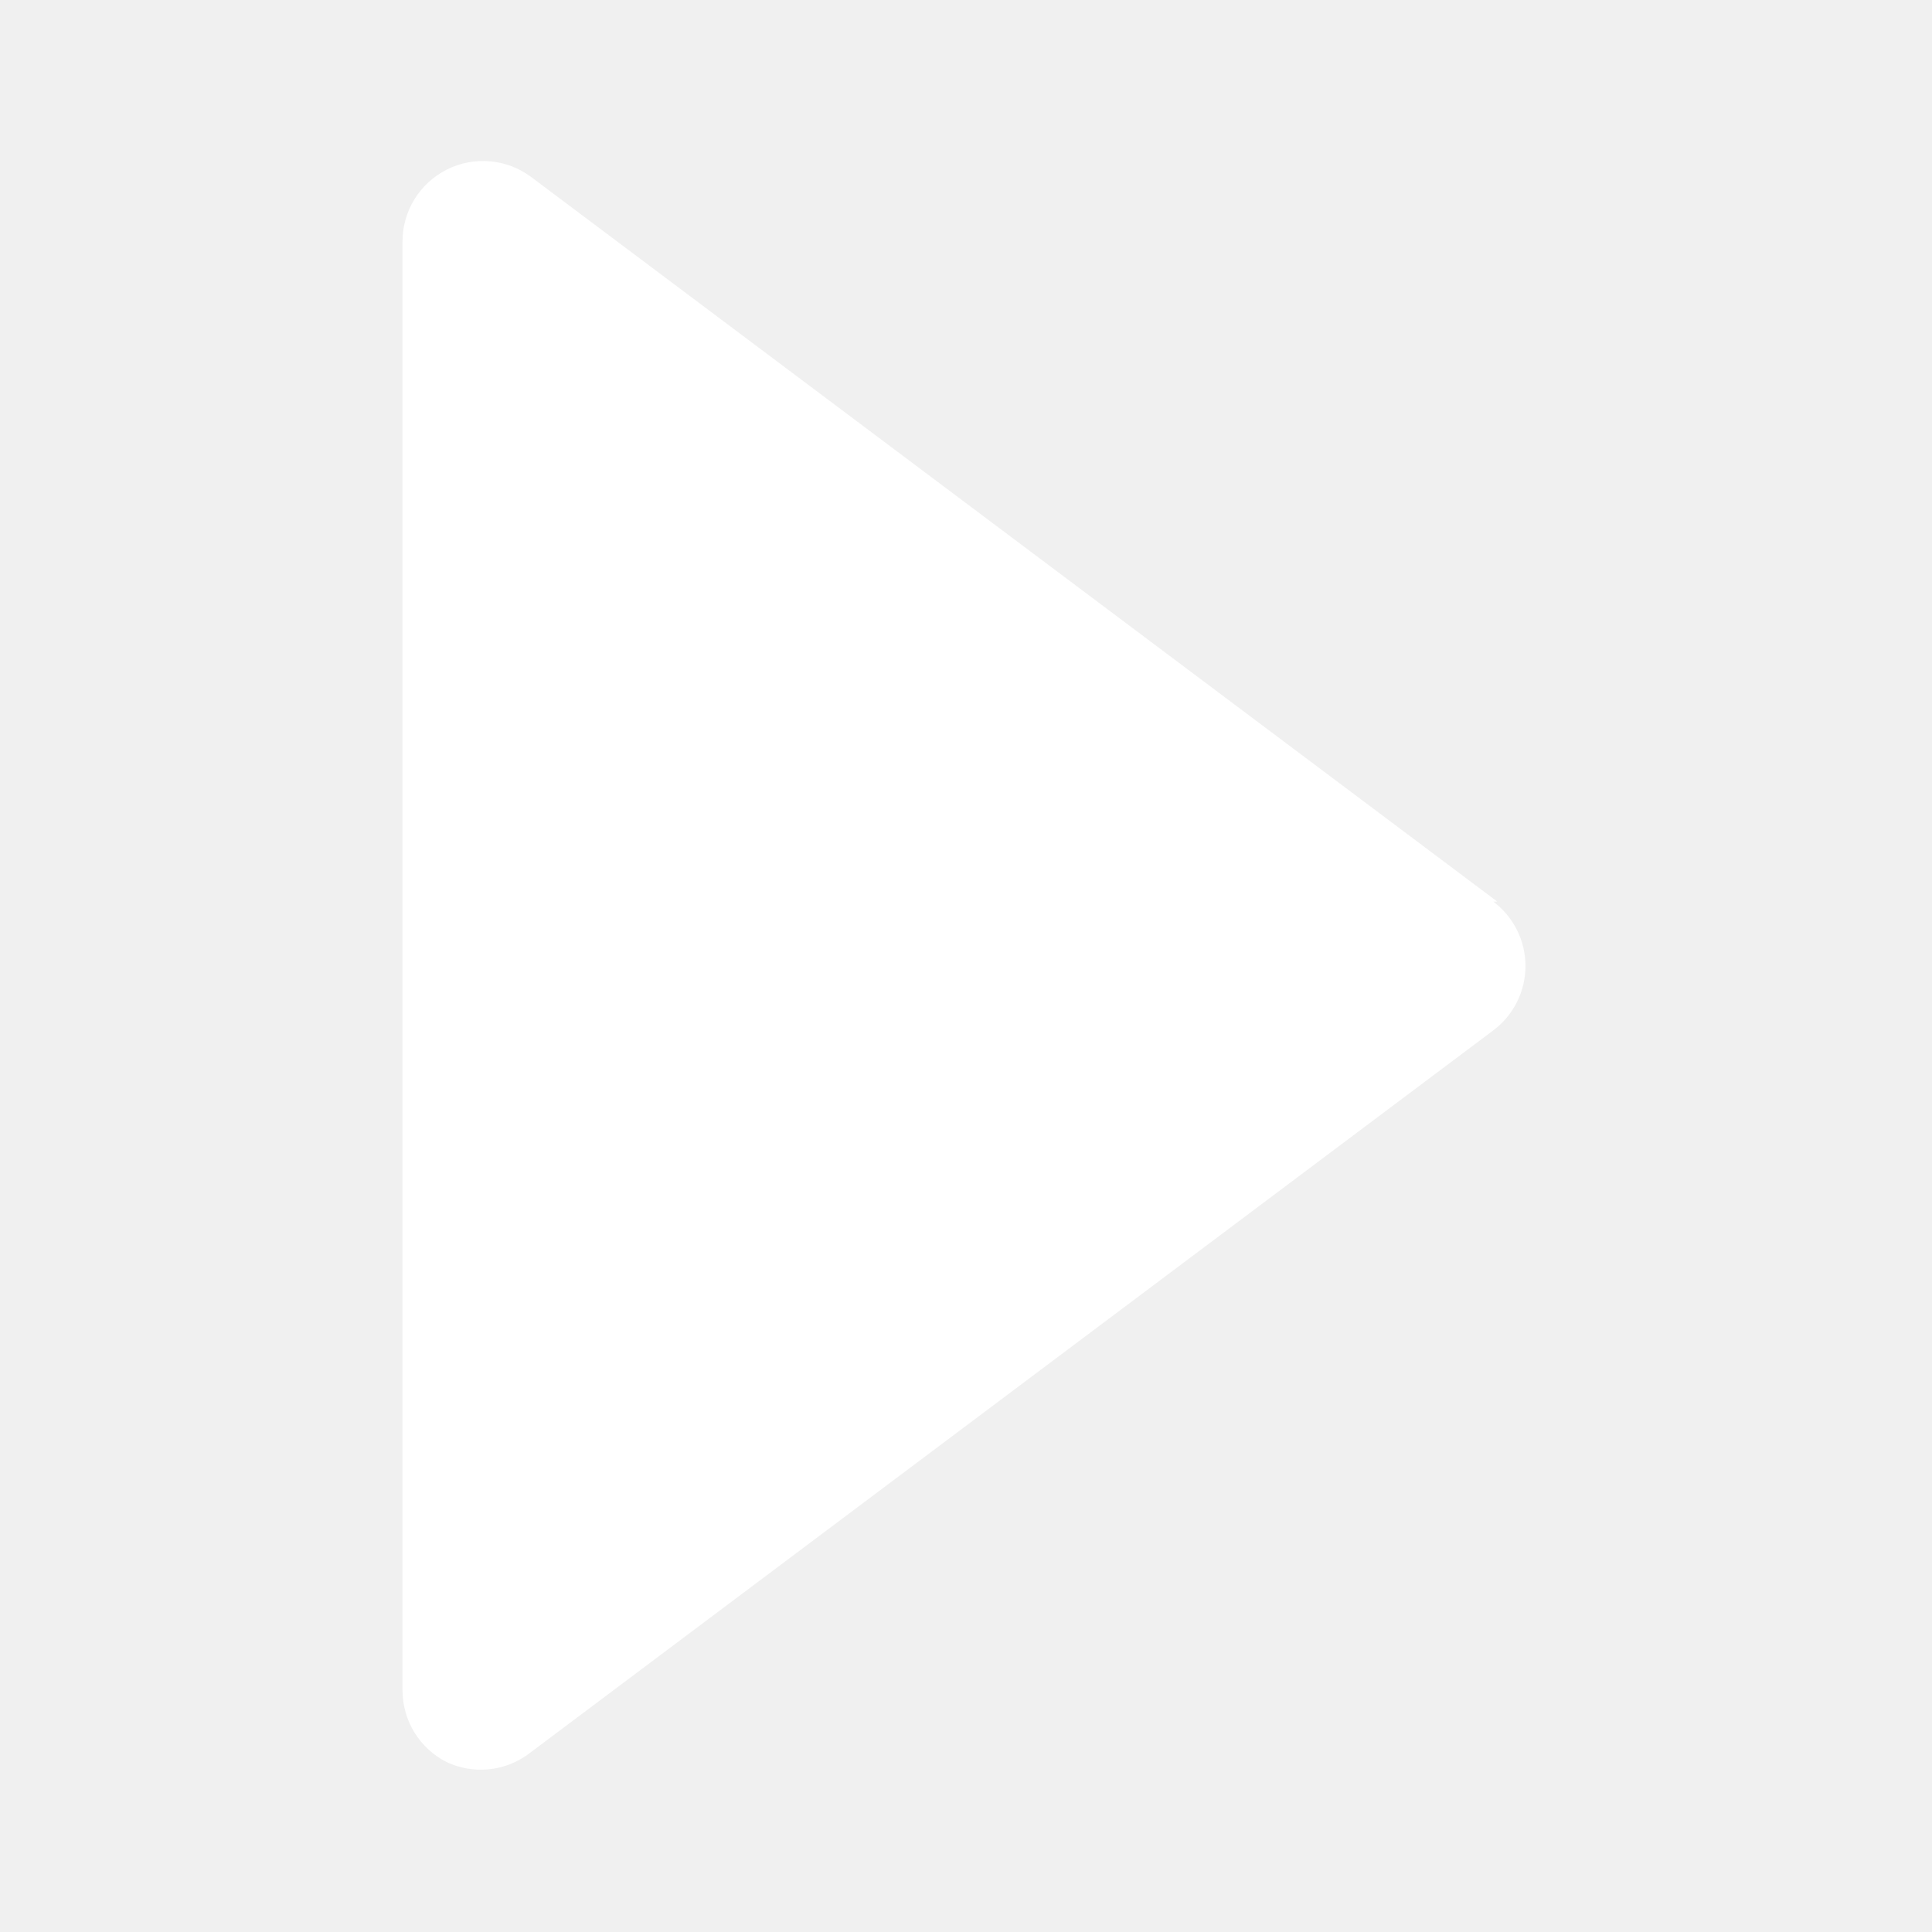
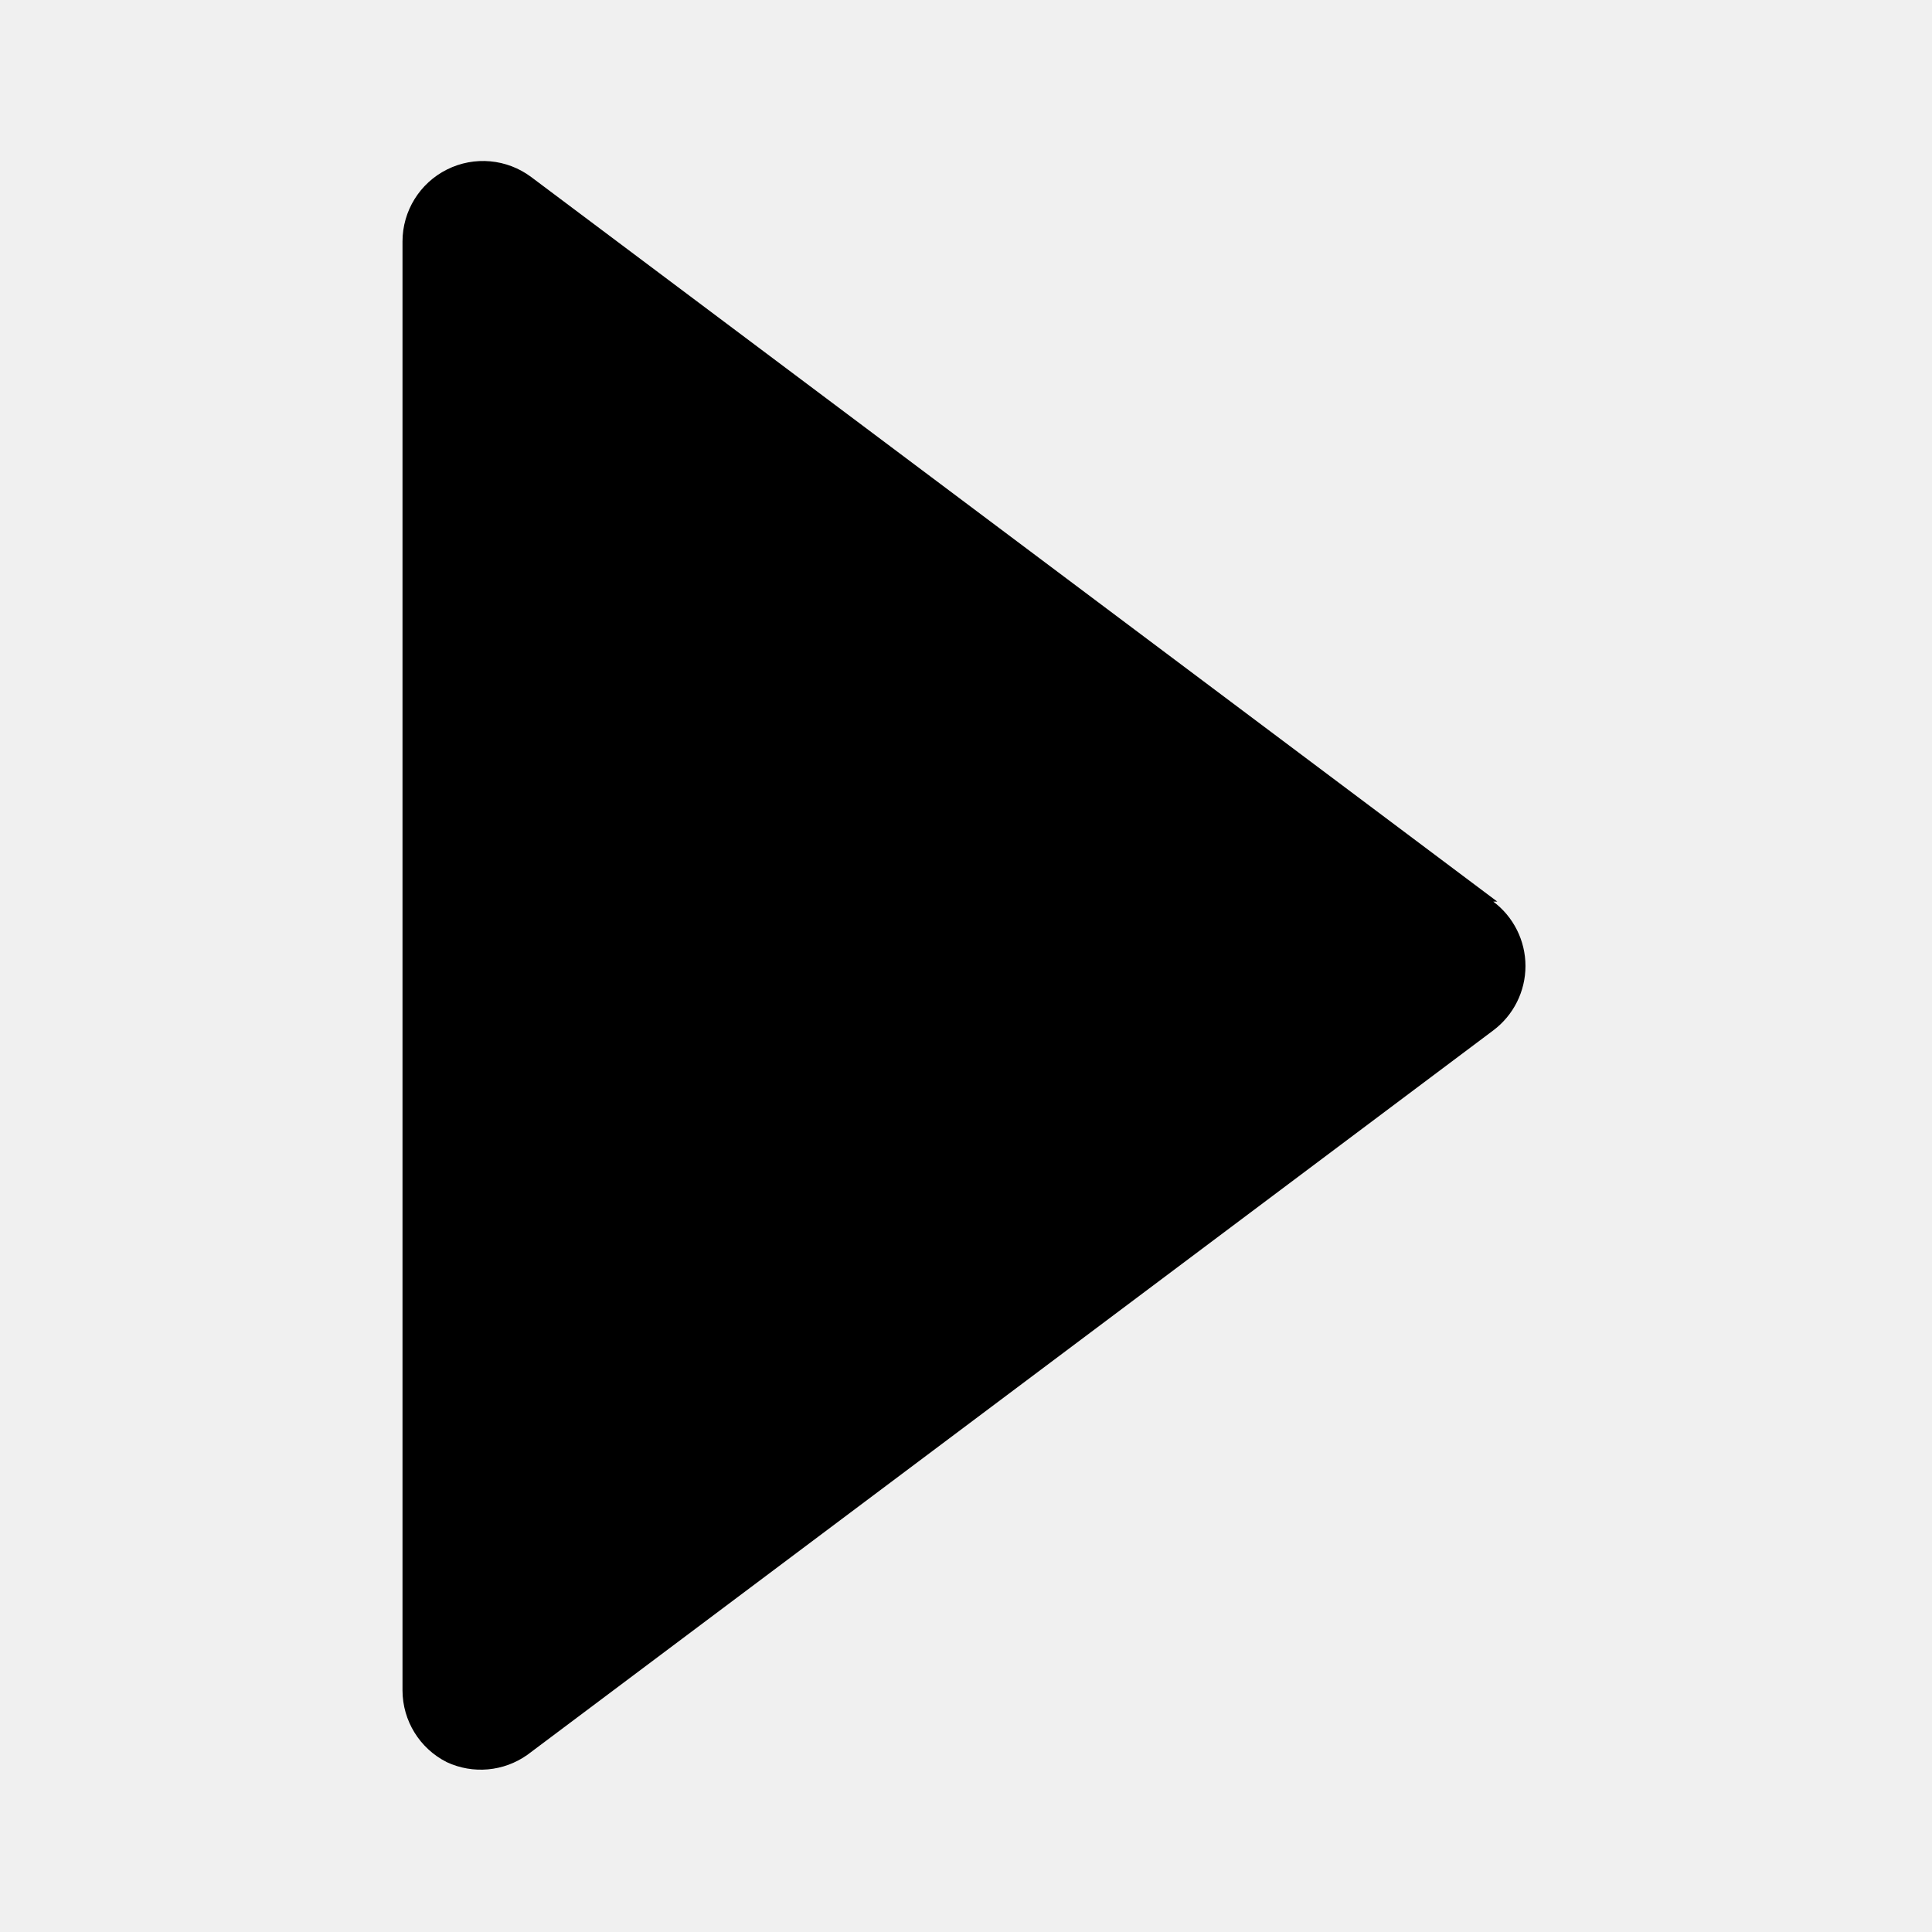
- <svg xmlns="http://www.w3.org/2000/svg" fill="white" width="800px" height="800px" viewBox="0 0 24 24" id="next" data-name="Flat Color" class="icon flat-color">
-   <path id="primary" d="M18.6,11.2l-12-9A1,1,0,0,0,5,3V21a1,1,0,0,0,.55.89,1,1,0,0,0,1-.09l12-9a1,1,0,0,0,0-1.6Z" style="fill: white;" />
+ <svg xmlns="http://www.w3.org/2000/svg" fill="#000000" width="800px" height="800px" viewBox="0 0 24 24" id="next" data-name="Flat Color" class="icon flat-color">
+   <path id="primary" d="M18.6,11.2l-12-9A1,1,0,0,0,5,3V21a1,1,0,0,0,.55.89,1,1,0,0,0,1-.09l12-9a1,1,0,0,0,0-1.6Z" style="fill: rgb(0, 0, 0);" />
</svg>
